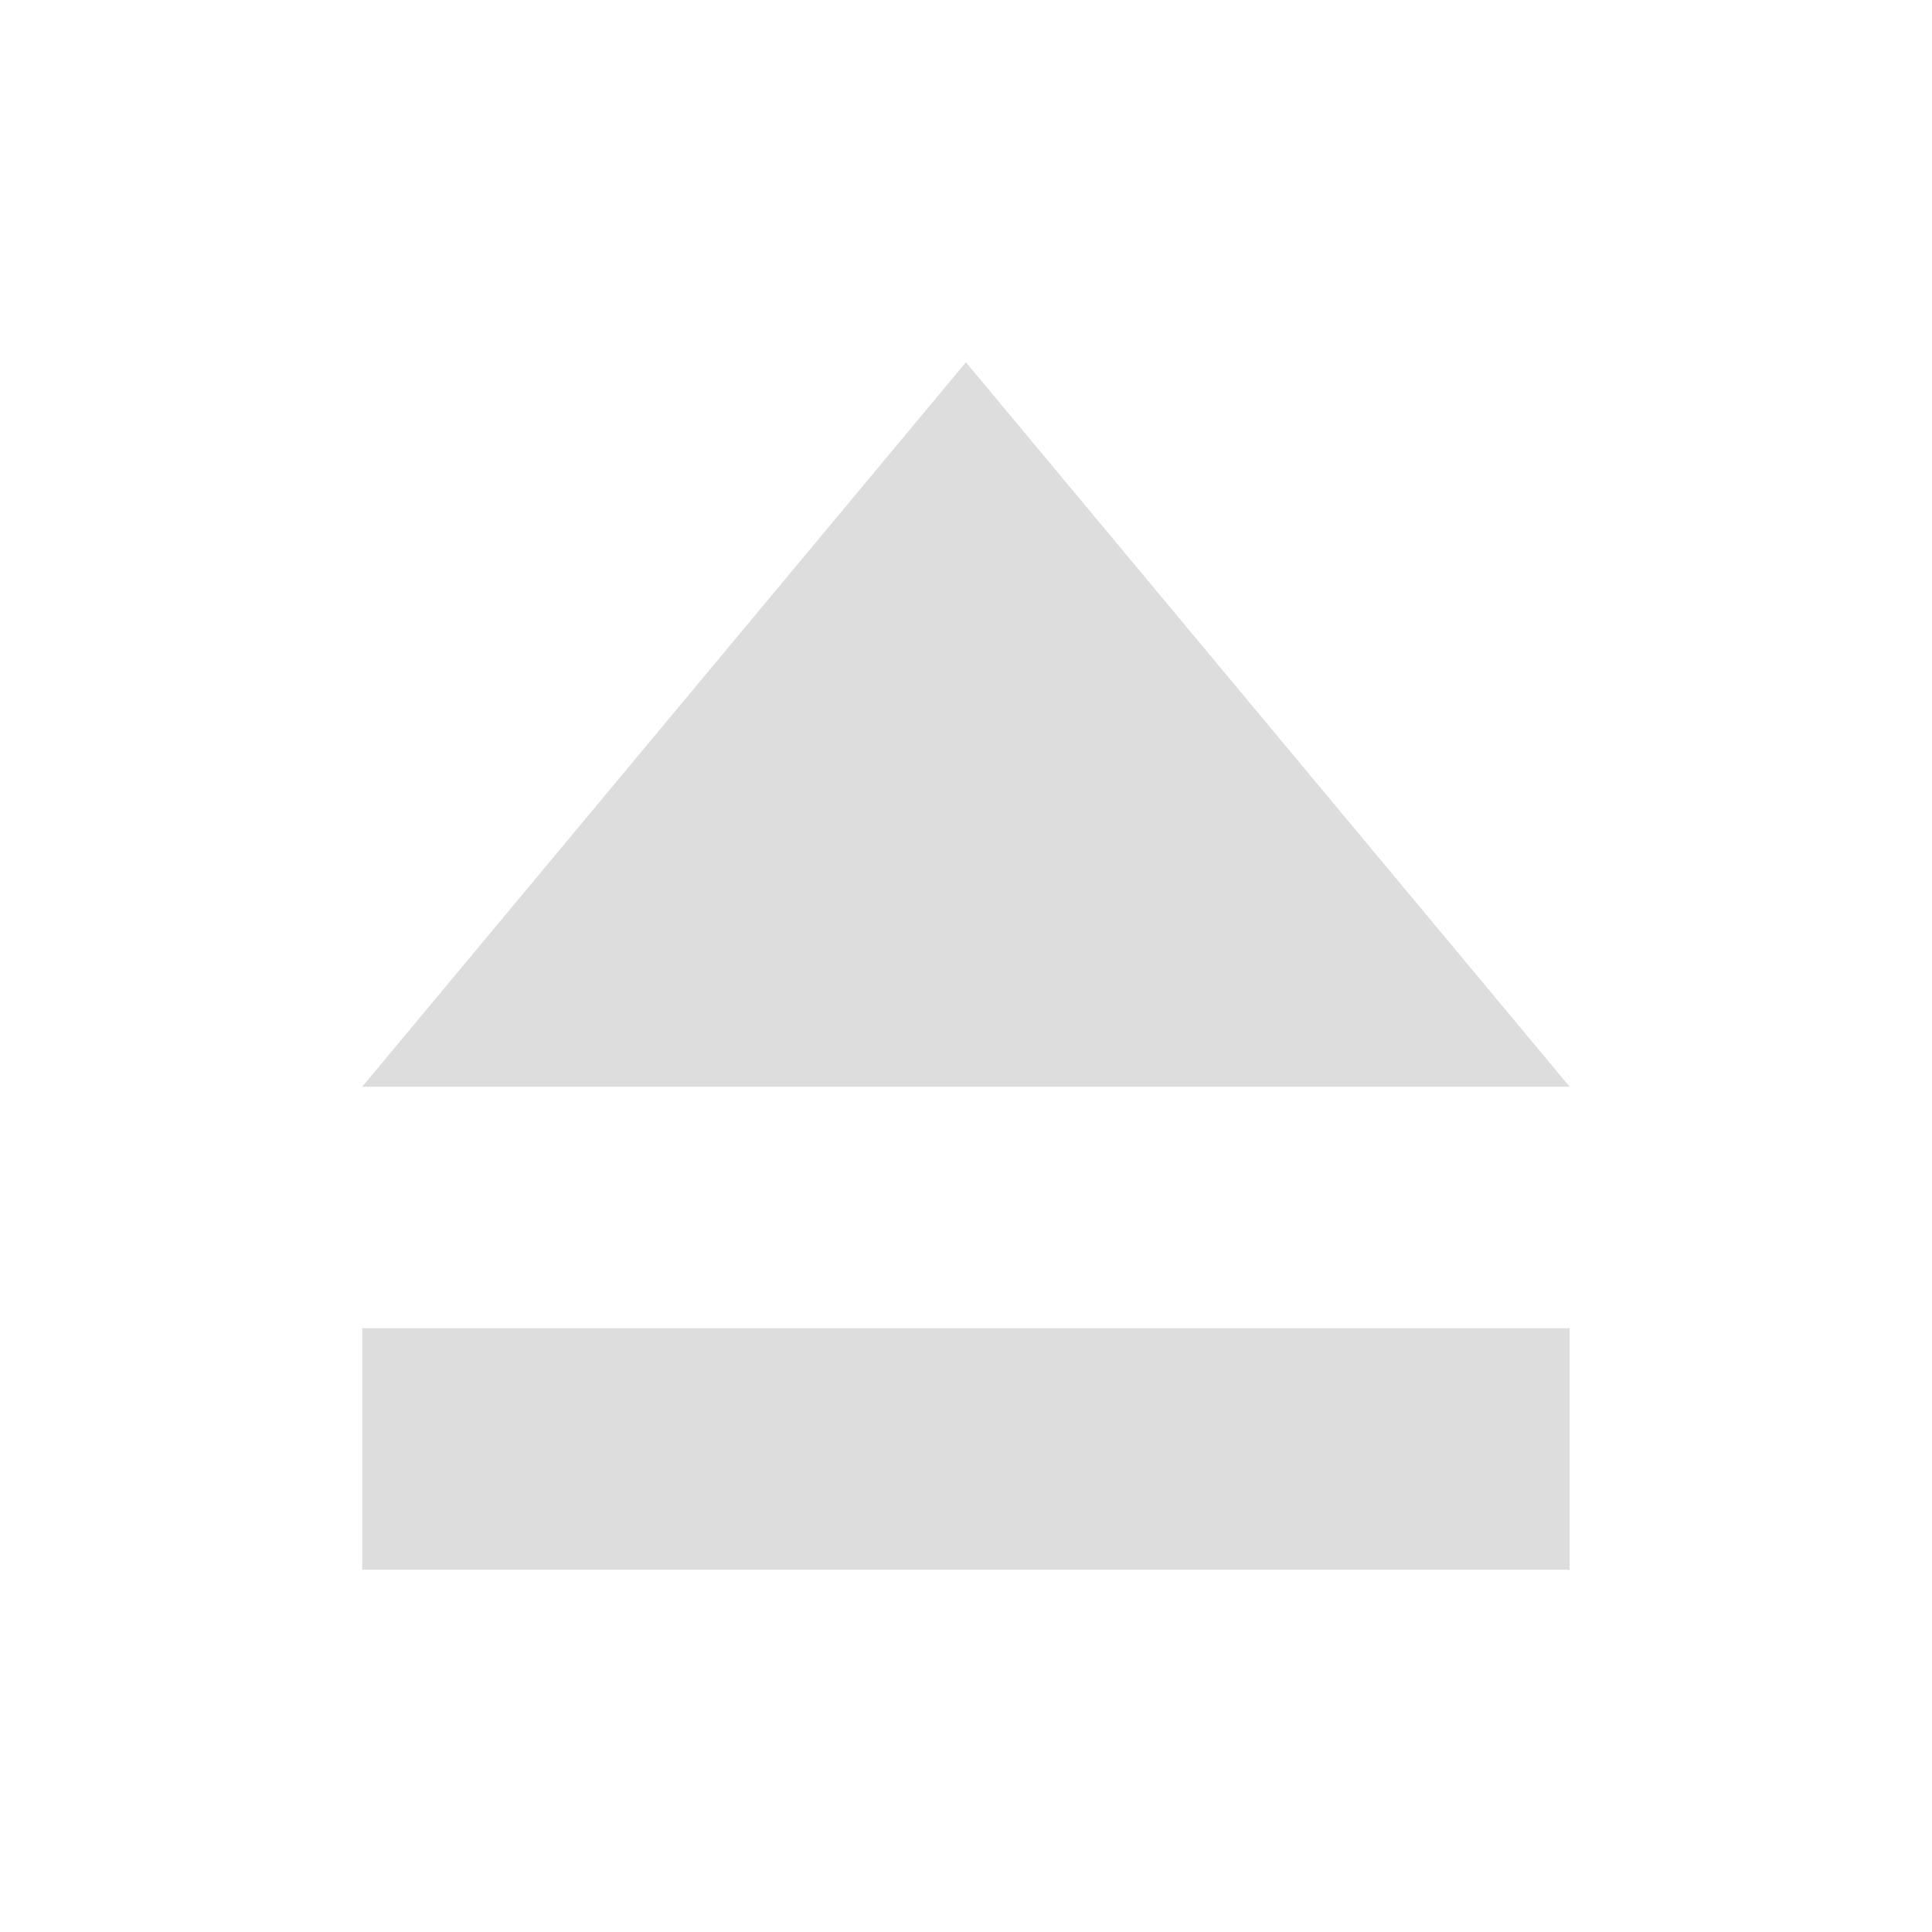
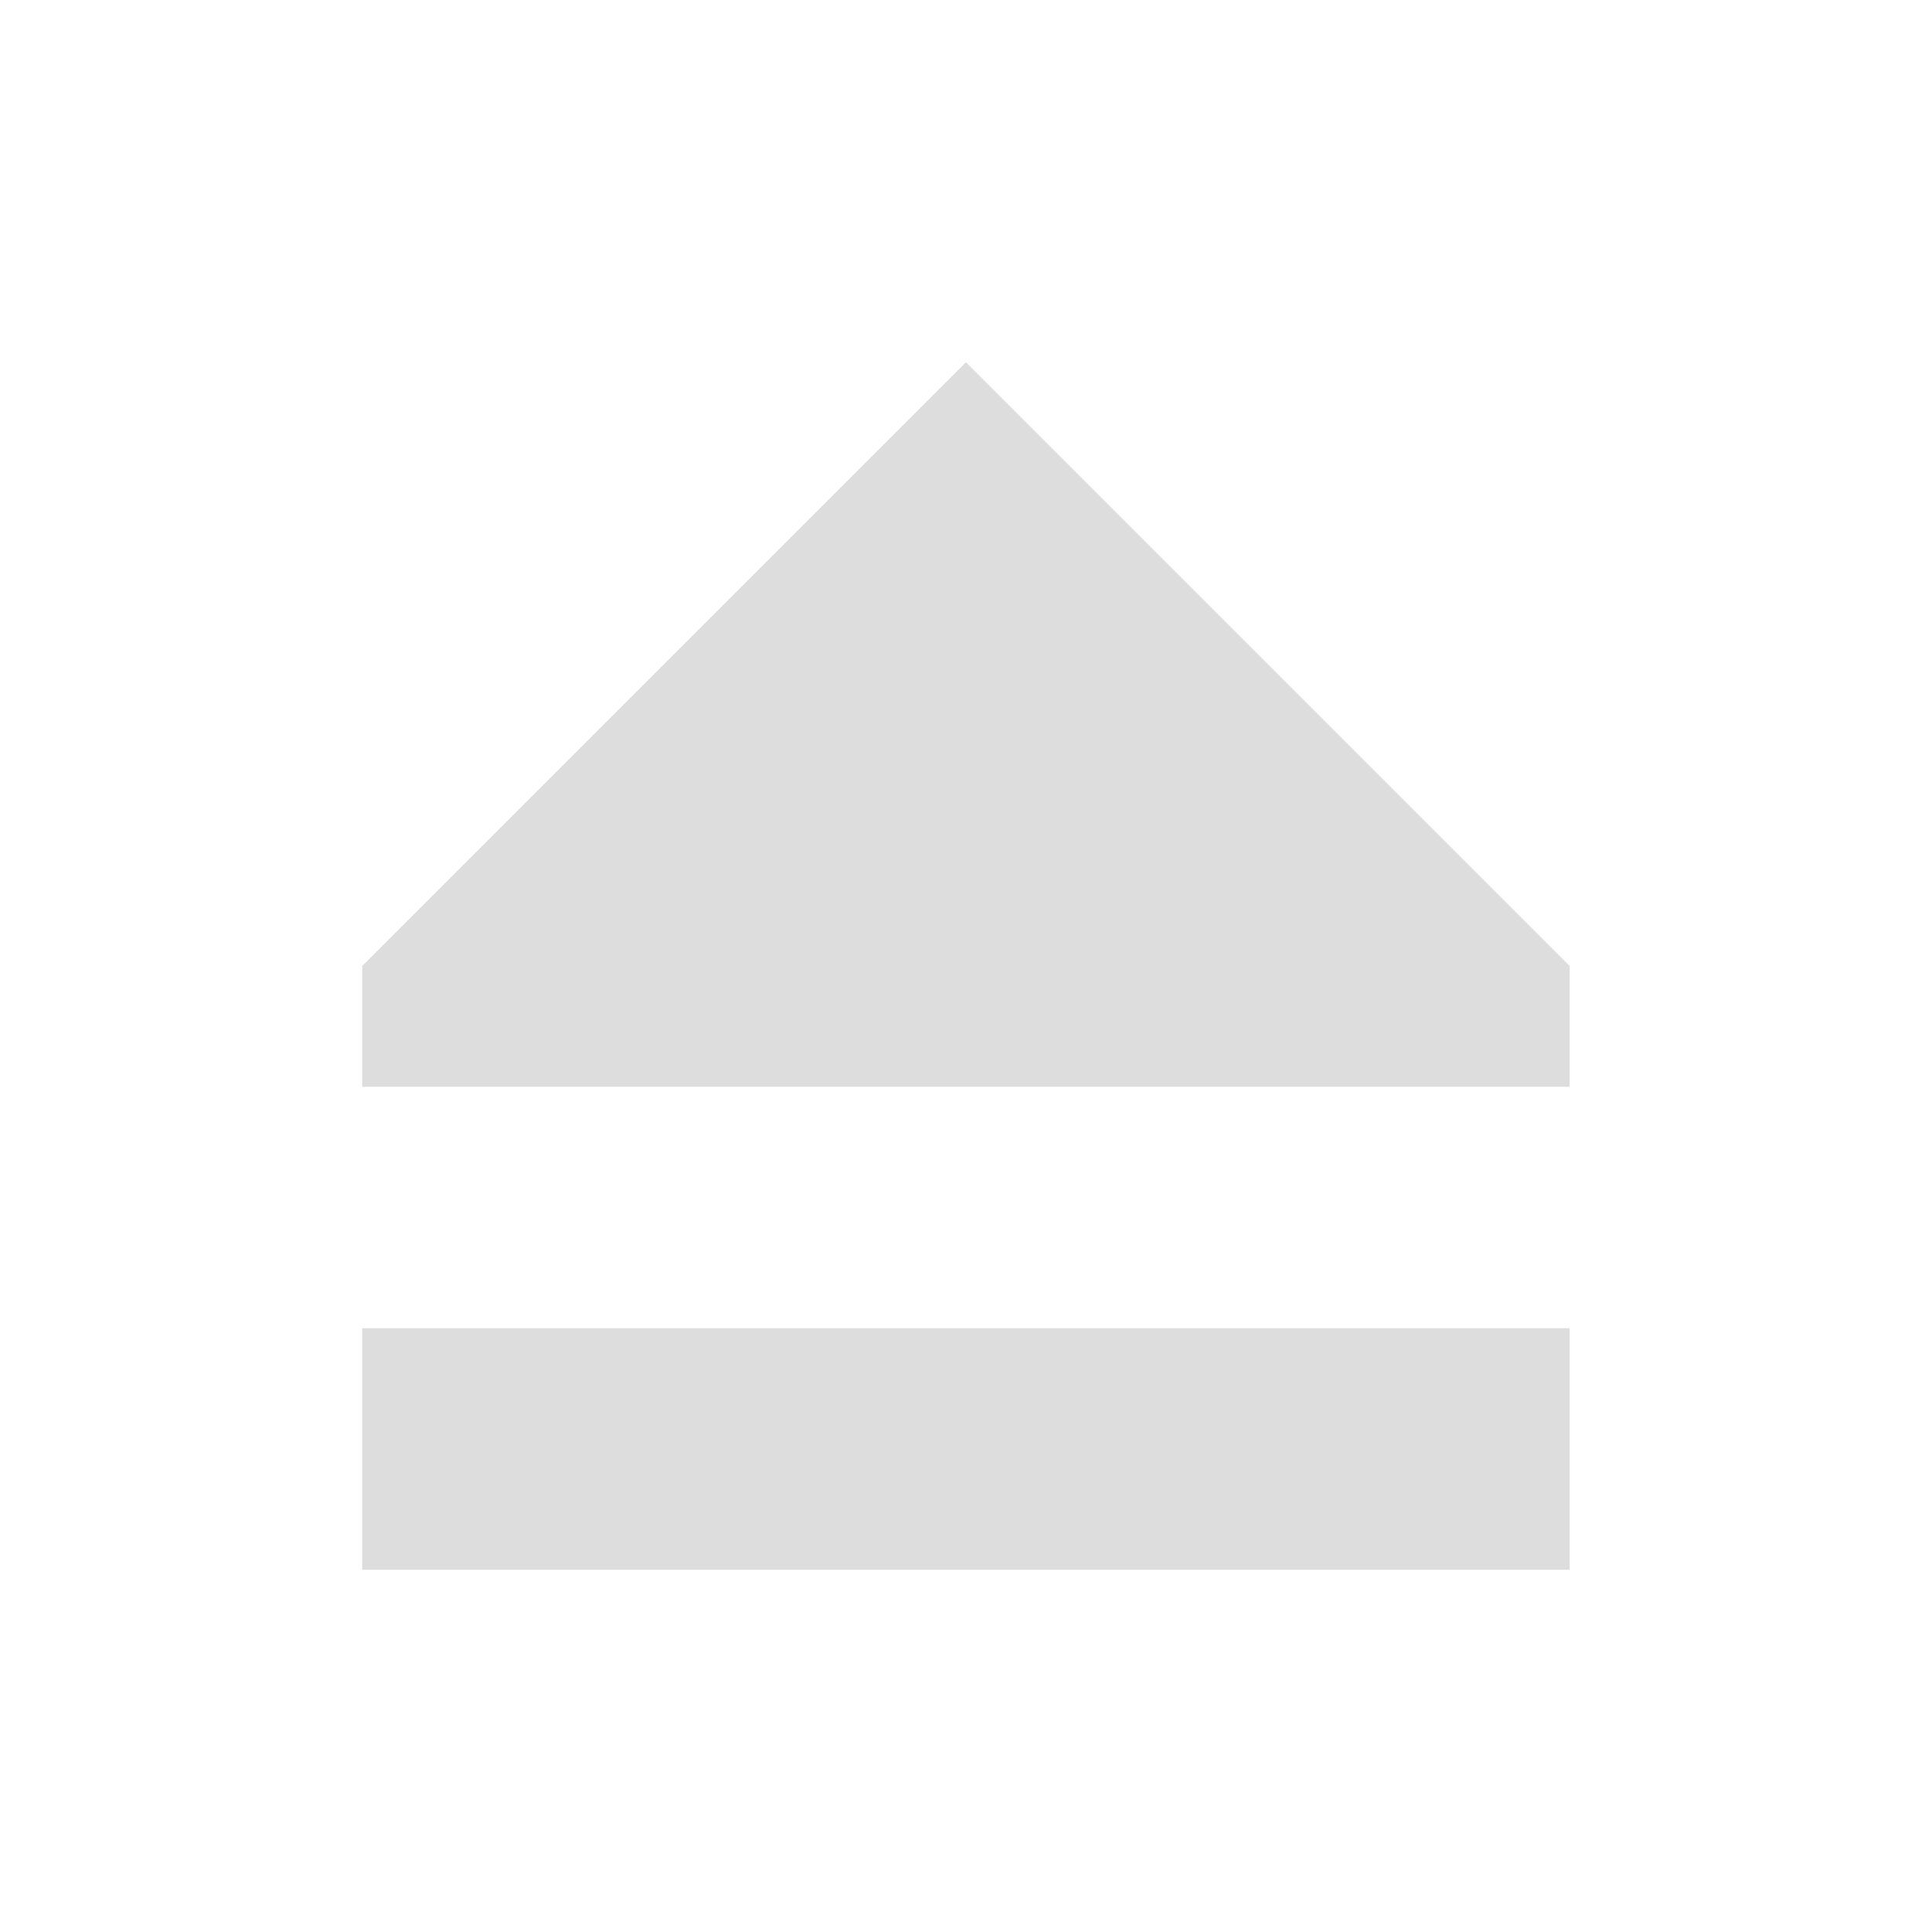
- <svg xmlns="http://www.w3.org/2000/svg" height="16" id="svg7384" version="1.1" width="16">
-   <defs id="defs7386" />
+ <svg xmlns="http://www.w3.org/2000/svg" xmlns:xlink="http://www.w3.org/1999/xlink" height="16" id="svg7384" style="enable-background:new" version="1.1" width="16">
+   <defs id="defs7386">
+     <filter color-interpolation-filters="sRGB" id="filter7554">
+       <feBlend id="feBlend7556" in2="BackgroundImage" mode="darken" />
+     </filter>
+     <linearGradient gradientTransform="matrix(0.08112299,0,0,0.07855526,540.8143,254.8467)" gradientUnits="userSpaceOnUse" xlink:href="#linearGradient3785" id="linearGradient3189" x1="365.512" x2="365.978" y1="408.397" y2="520.171" />
+     <linearGradient id="linearGradient3785">
+       <stop id="stop3787" offset="0" style="stop-color:#384880;stop-opacity:1;" />
+       <stop id="stop3789" offset="1" style="stop-color:#000000;stop-opacity:1;" />
+     </linearGradient>
+   </defs>
  <g id="layer9" style="display:inline" transform="translate(-401.0006,22.99998)" />
-   <g id="layer10" style="display:inline" transform="translate(-401.0006,22.99998)" />
-   <g id="layer11" style="display:inline" transform="translate(-401.0006,22.99998)" />
-   <g id="layer1" transform="translate(-160.0004,-594)" />
+   <g id="layer10" style="display:inline;filter:url(#filter7554)" transform="translate(-401.0006,22.99998)" />
+   <g id="layer1" style="display:inline" transform="translate(-160.0004,-594)" />
  <g id="layer14" style="display:inline" transform="translate(-401.0006,22.99998)" />
  <g id="layer15" style="display:inline" transform="translate(-401.0006,22.99998)" />
  <g id="g71291" style="display:inline" transform="translate(-401.0006,22.99998)" />
  <g id="g4953" style="display:inline" transform="translate(-401.0006,22.99998)" />
  <g id="layer12" style="display:inline" transform="translate(-401.0006,22.99998)">
-     <path d="m 409,-20 -5,6 10,0 -5,-6 z m -5,8 0,2 10,0 0,-2 -10,0 z" id="path696" style="color:#000000;fill:#dddddd;fill-opacity:1;fill-rule:nonzero;stroke:none;stroke-width:1;marker:none;visibility:visible;display:block;overflow:visible;enable-background:accumulate" />
+     <path d="m 409,-20 -5,5 0,1 10,0 0,-1 z m -5,8 0,2 10,0 0,-2 z" id="path696" style="color:#000000;fill:#dddddd;fill-opacity:1;fill-rule:nonzero;stroke:none;stroke-width:1;marker:none;visibility:visible;display:block;overflow:visible;enable-background:accumulate" />
  </g>
</svg>
